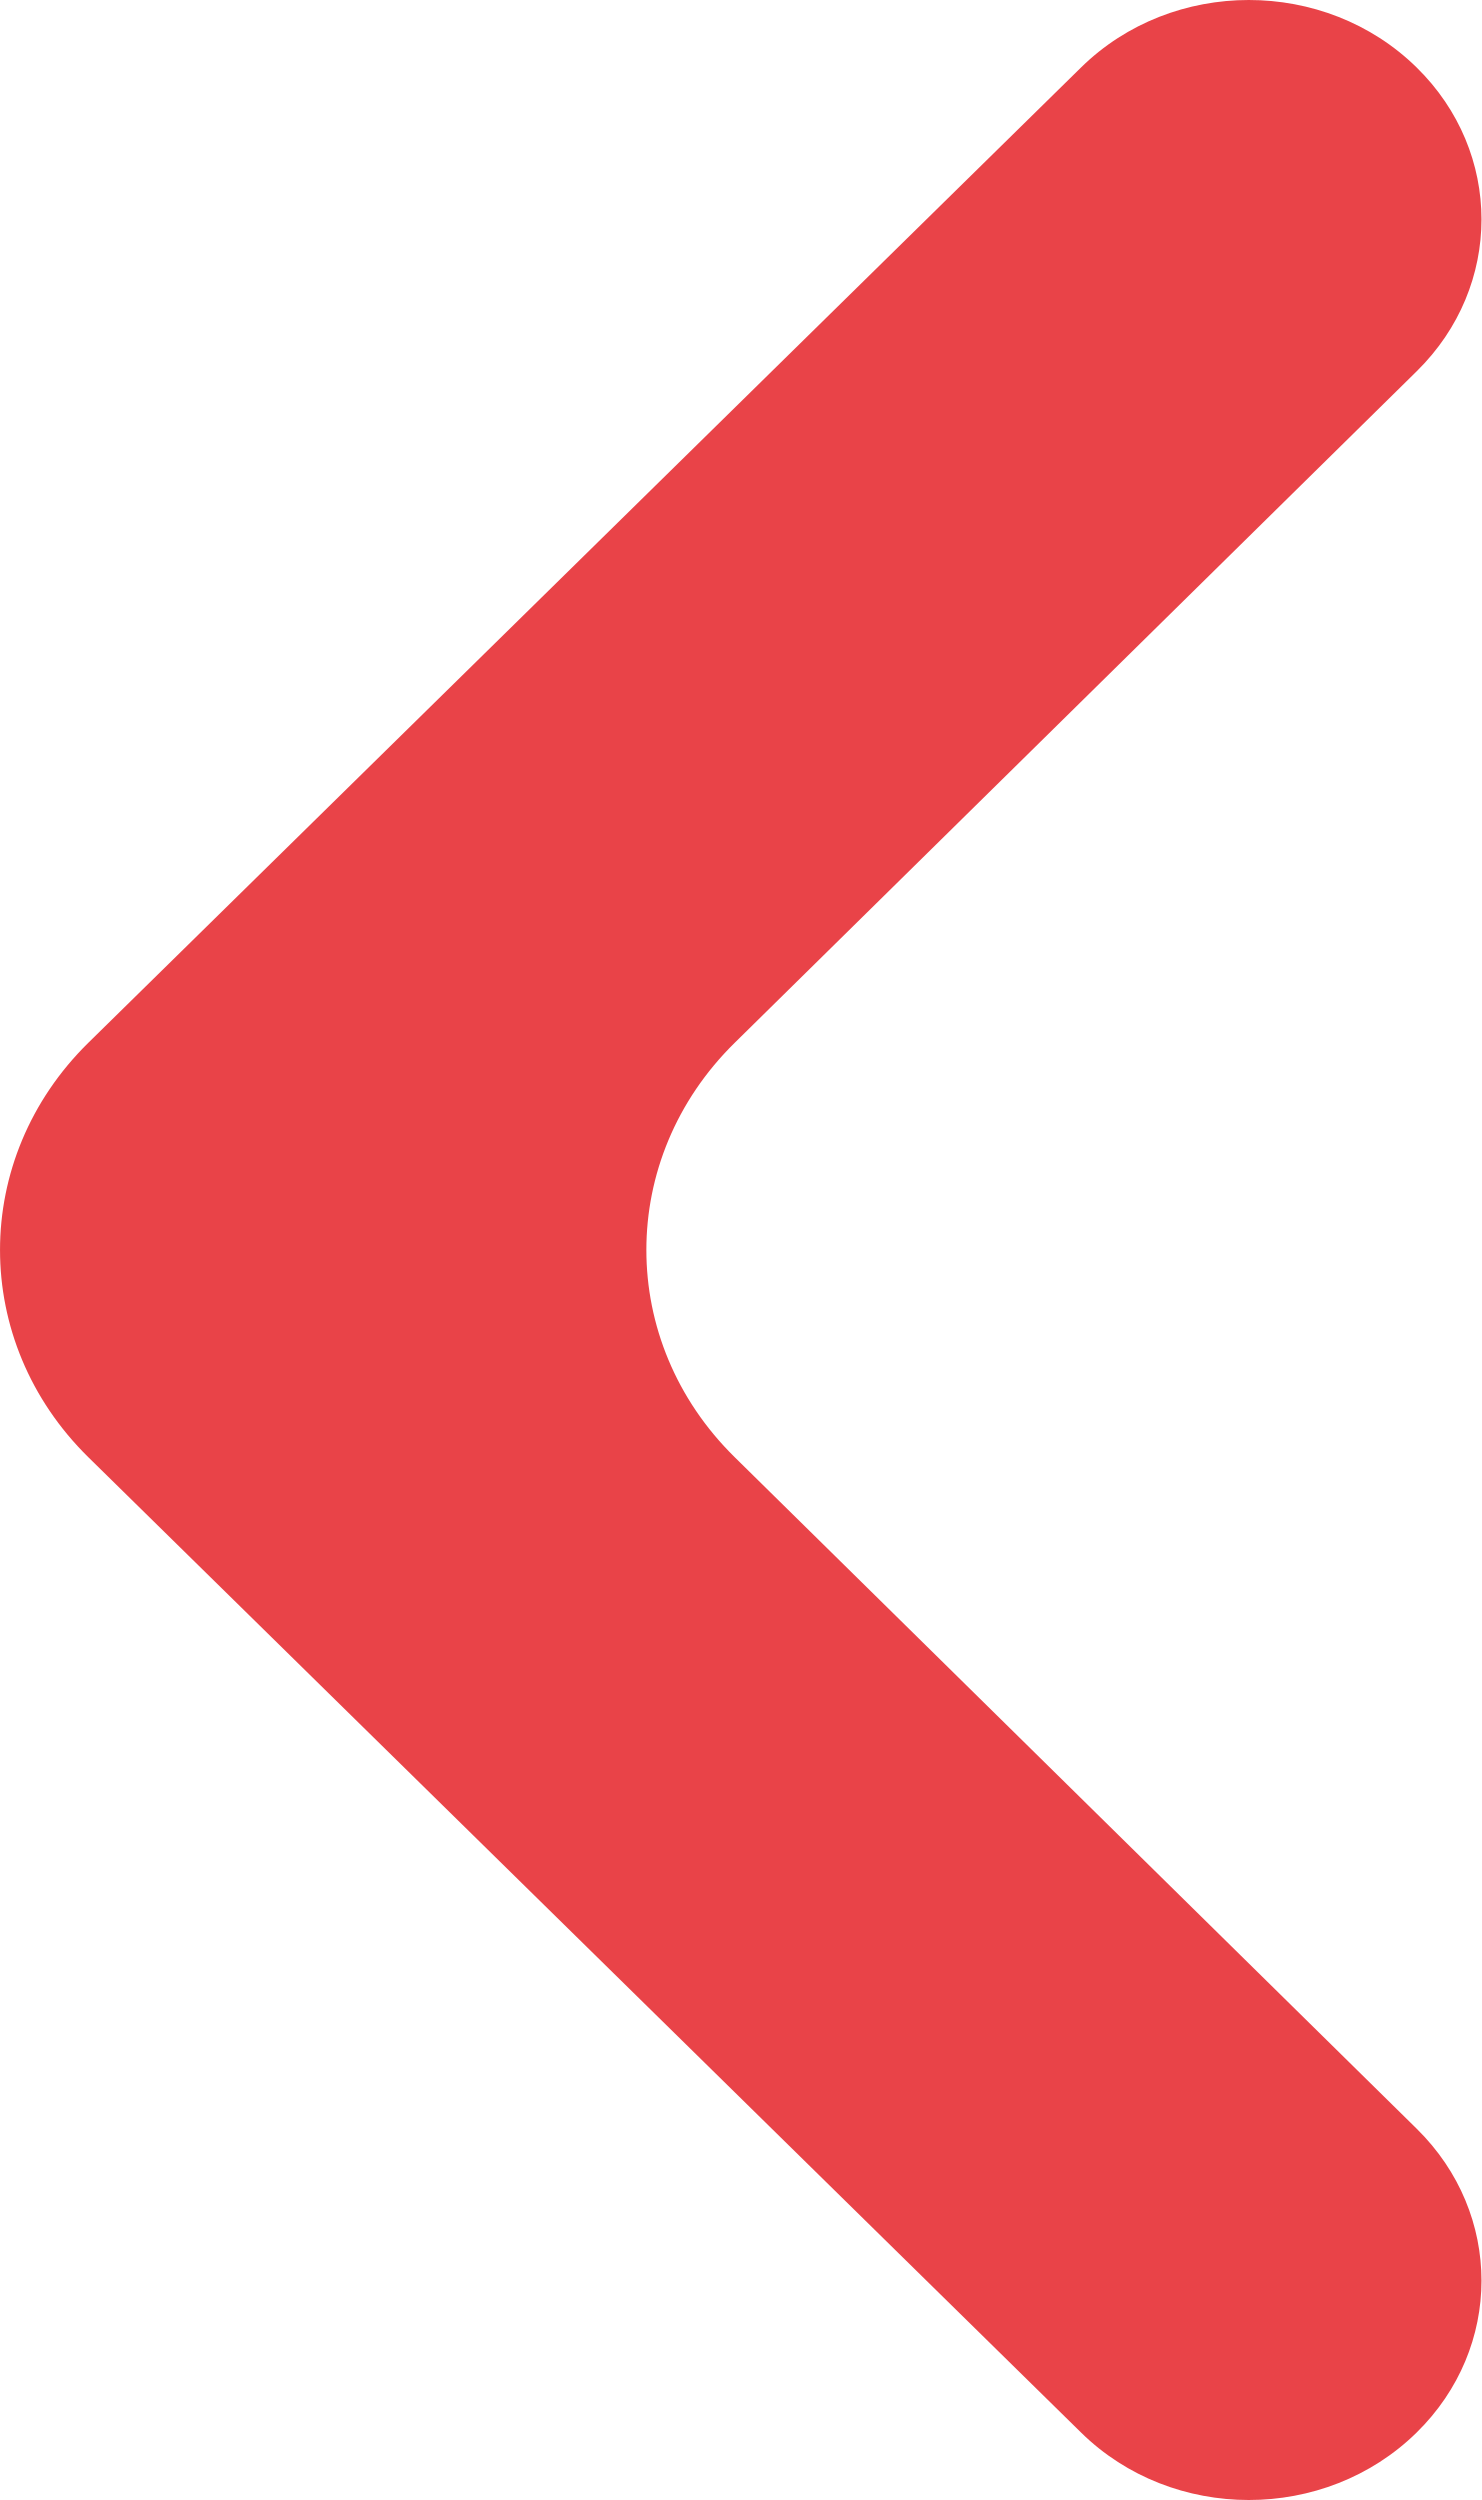
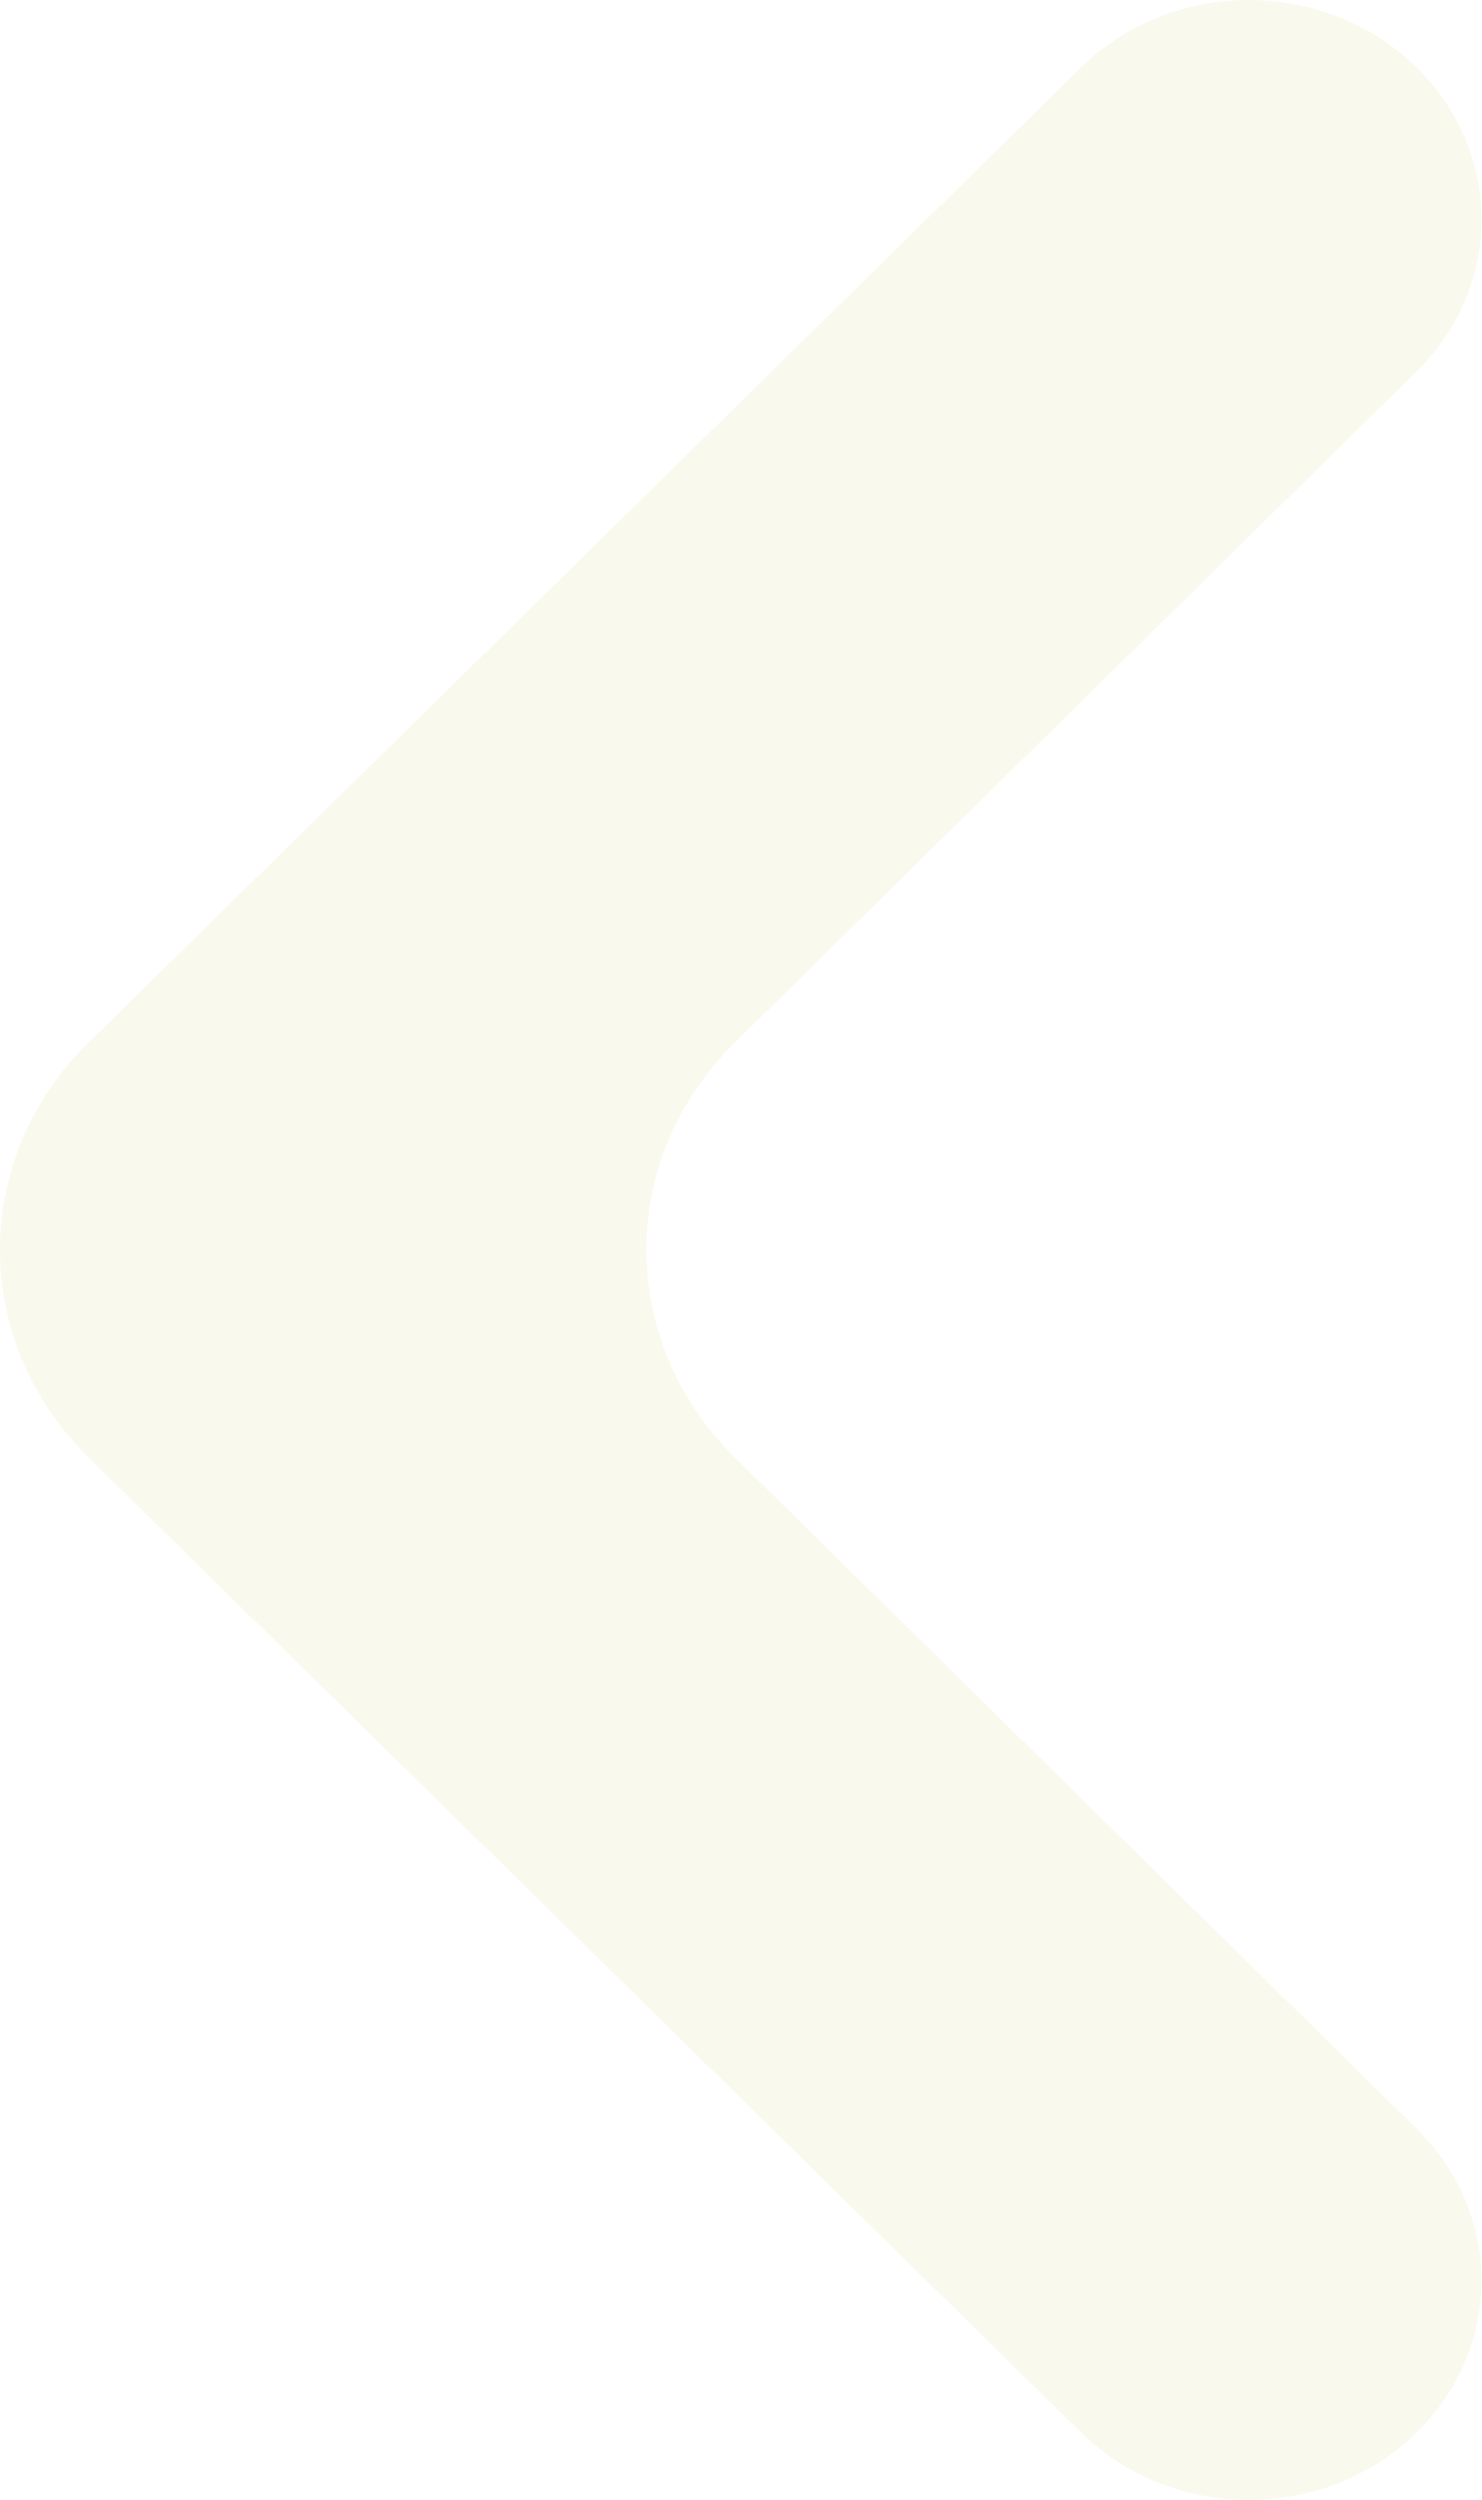
<svg xmlns="http://www.w3.org/2000/svg" width="16" height="27" viewBox="0 0 16 27" fill="none">
-   <path d="M15.302 4.008C16.233 3.091 16.233 1.645 15.3 0.729C14.311 -0.243 12.663 -0.243 11.675 0.729L0.955 11.261C-0.318 12.512 -0.318 14.488 0.955 15.739L11.675 26.271C12.663 27.243 14.311 27.243 15.3 26.271C16.233 25.355 16.233 23.909 15.302 22.992L7.934 15.737C6.663 14.486 6.663 12.514 7.934 11.263L15.302 4.008Z" fill="#E94348" />
+   <path d="M15.302 4.008C16.233 3.091 16.233 1.645 15.3 0.729C14.311 -0.243 12.663 -0.243 11.675 0.729L0.955 11.261C-0.318 12.512 -0.318 14.488 0.955 15.739L11.675 26.271C12.663 27.243 14.311 27.243 15.3 26.271C16.233 25.355 16.233 23.909 15.302 22.992L7.934 15.737C6.663 14.486 6.663 12.514 7.934 11.263L15.302 4.008Z" style="fill:beige;fill-opacity:0.5;" fill="#E94348" />
</svg>
